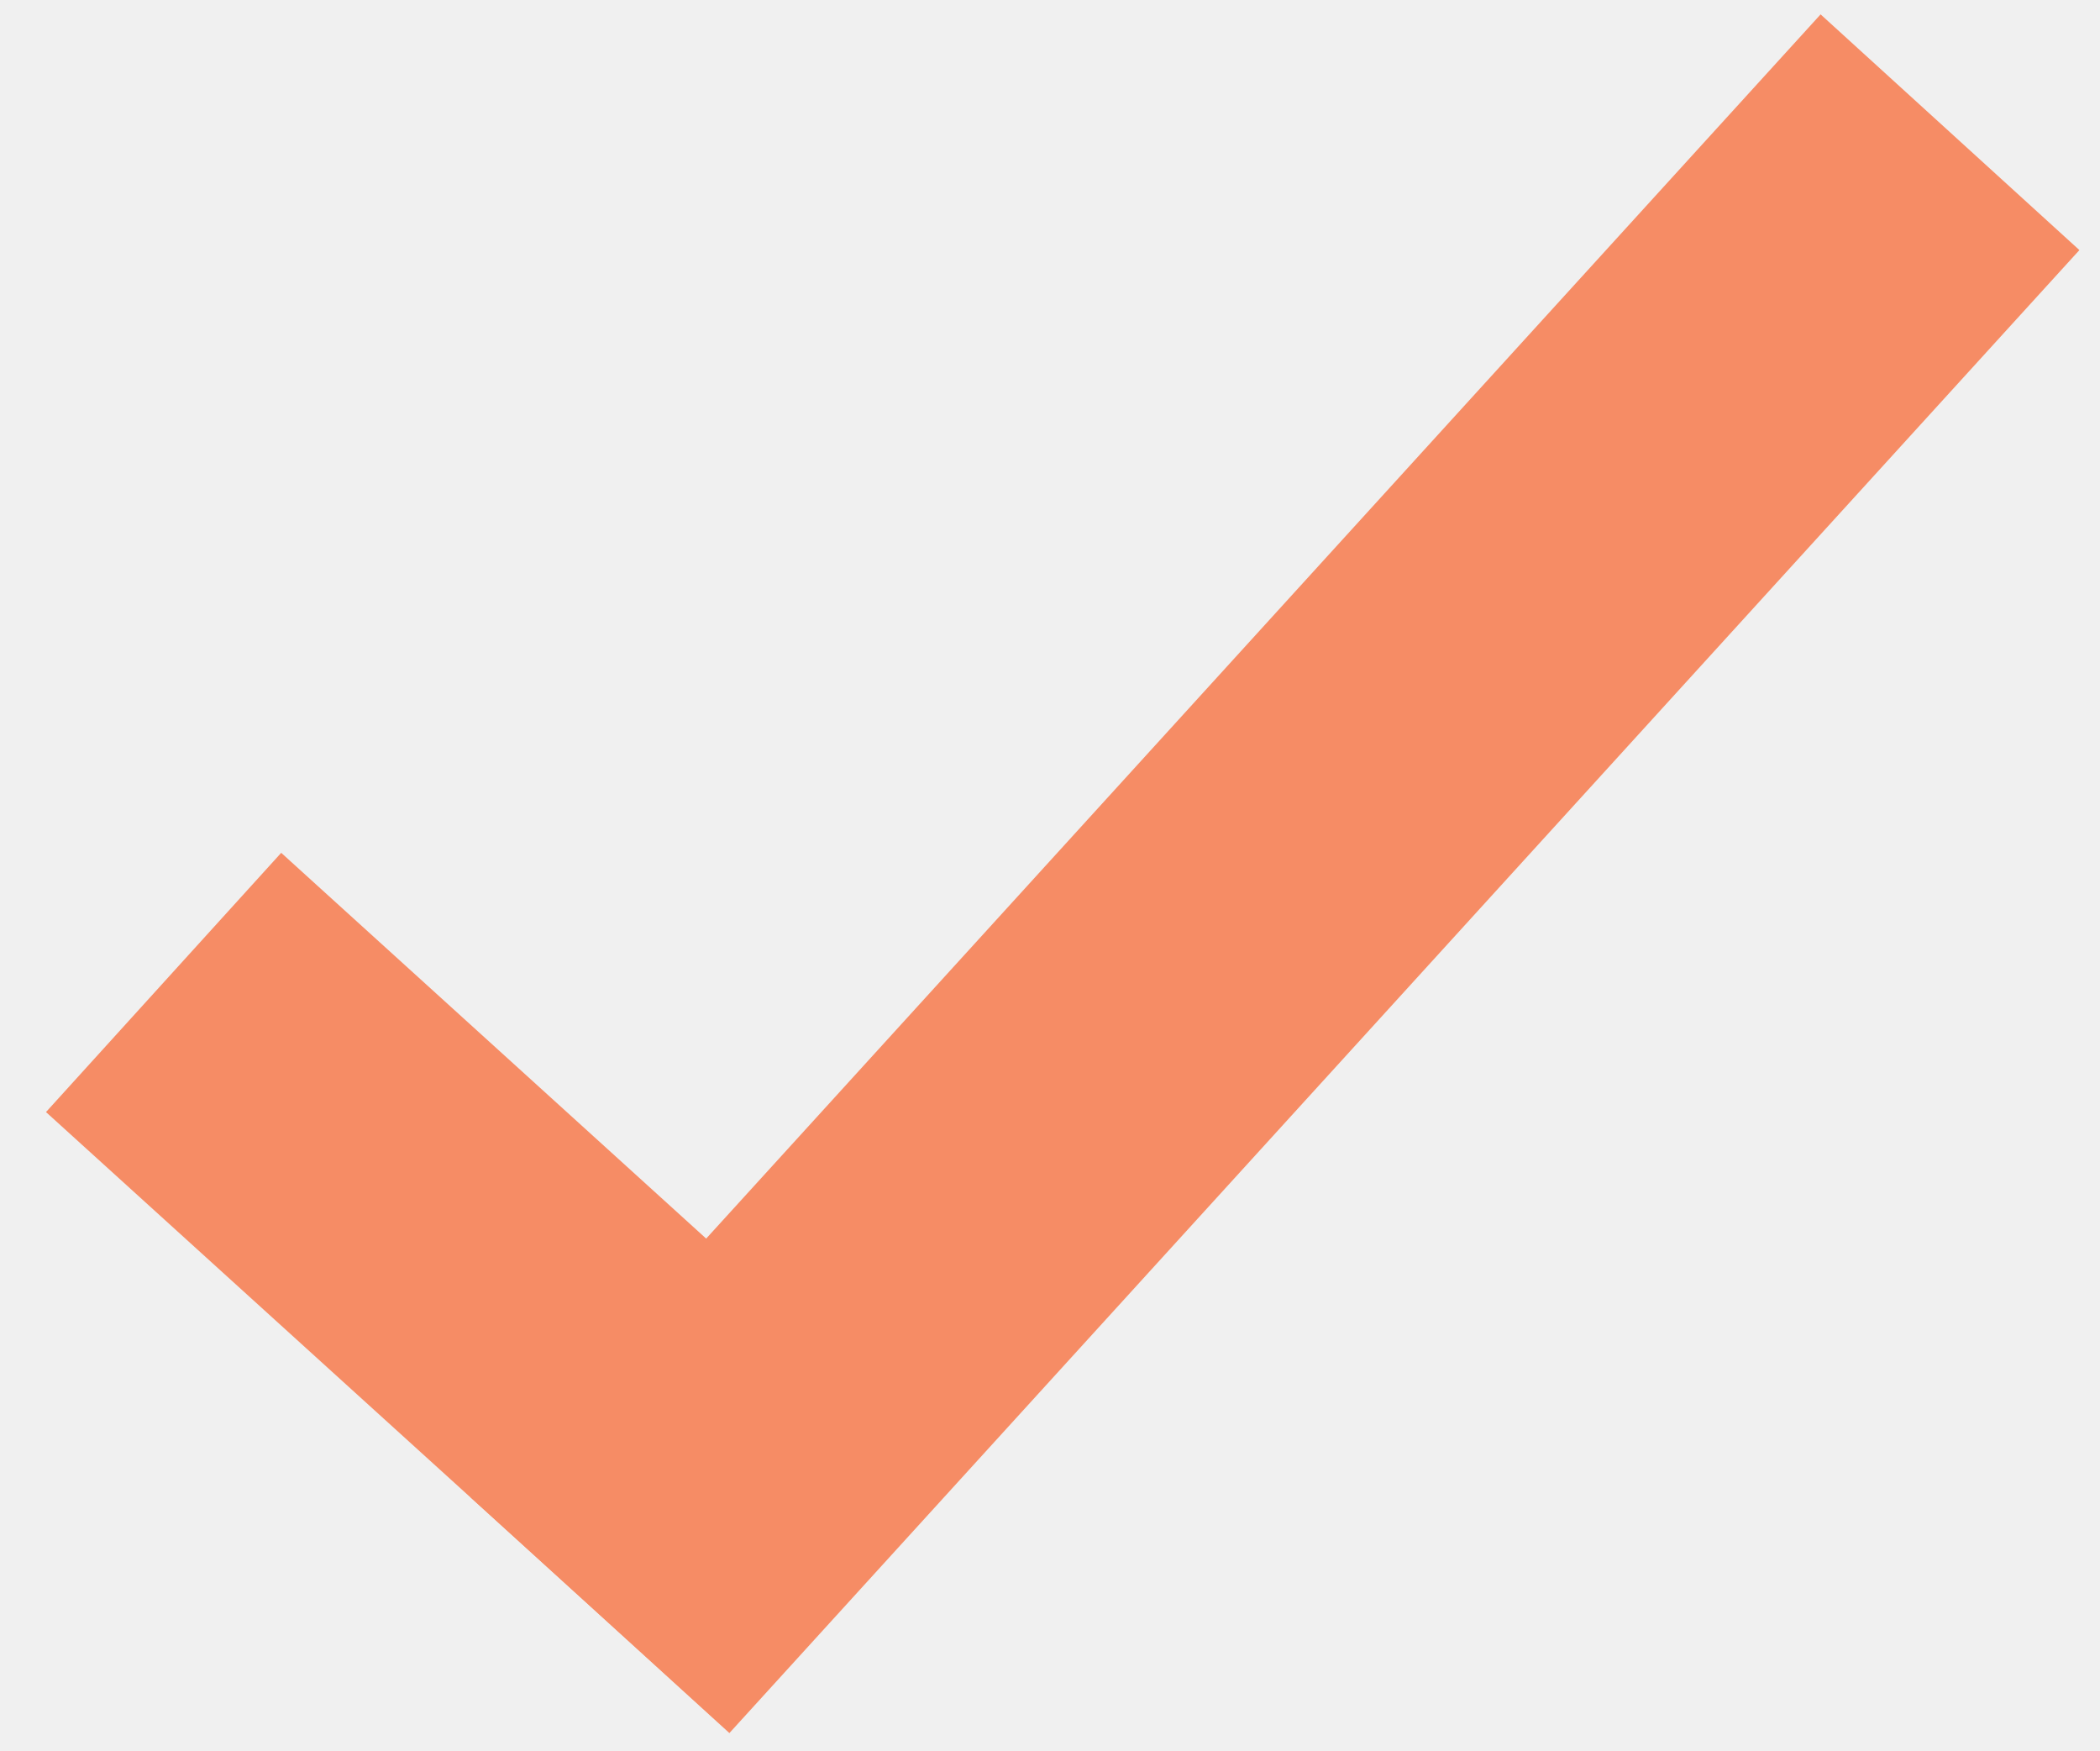
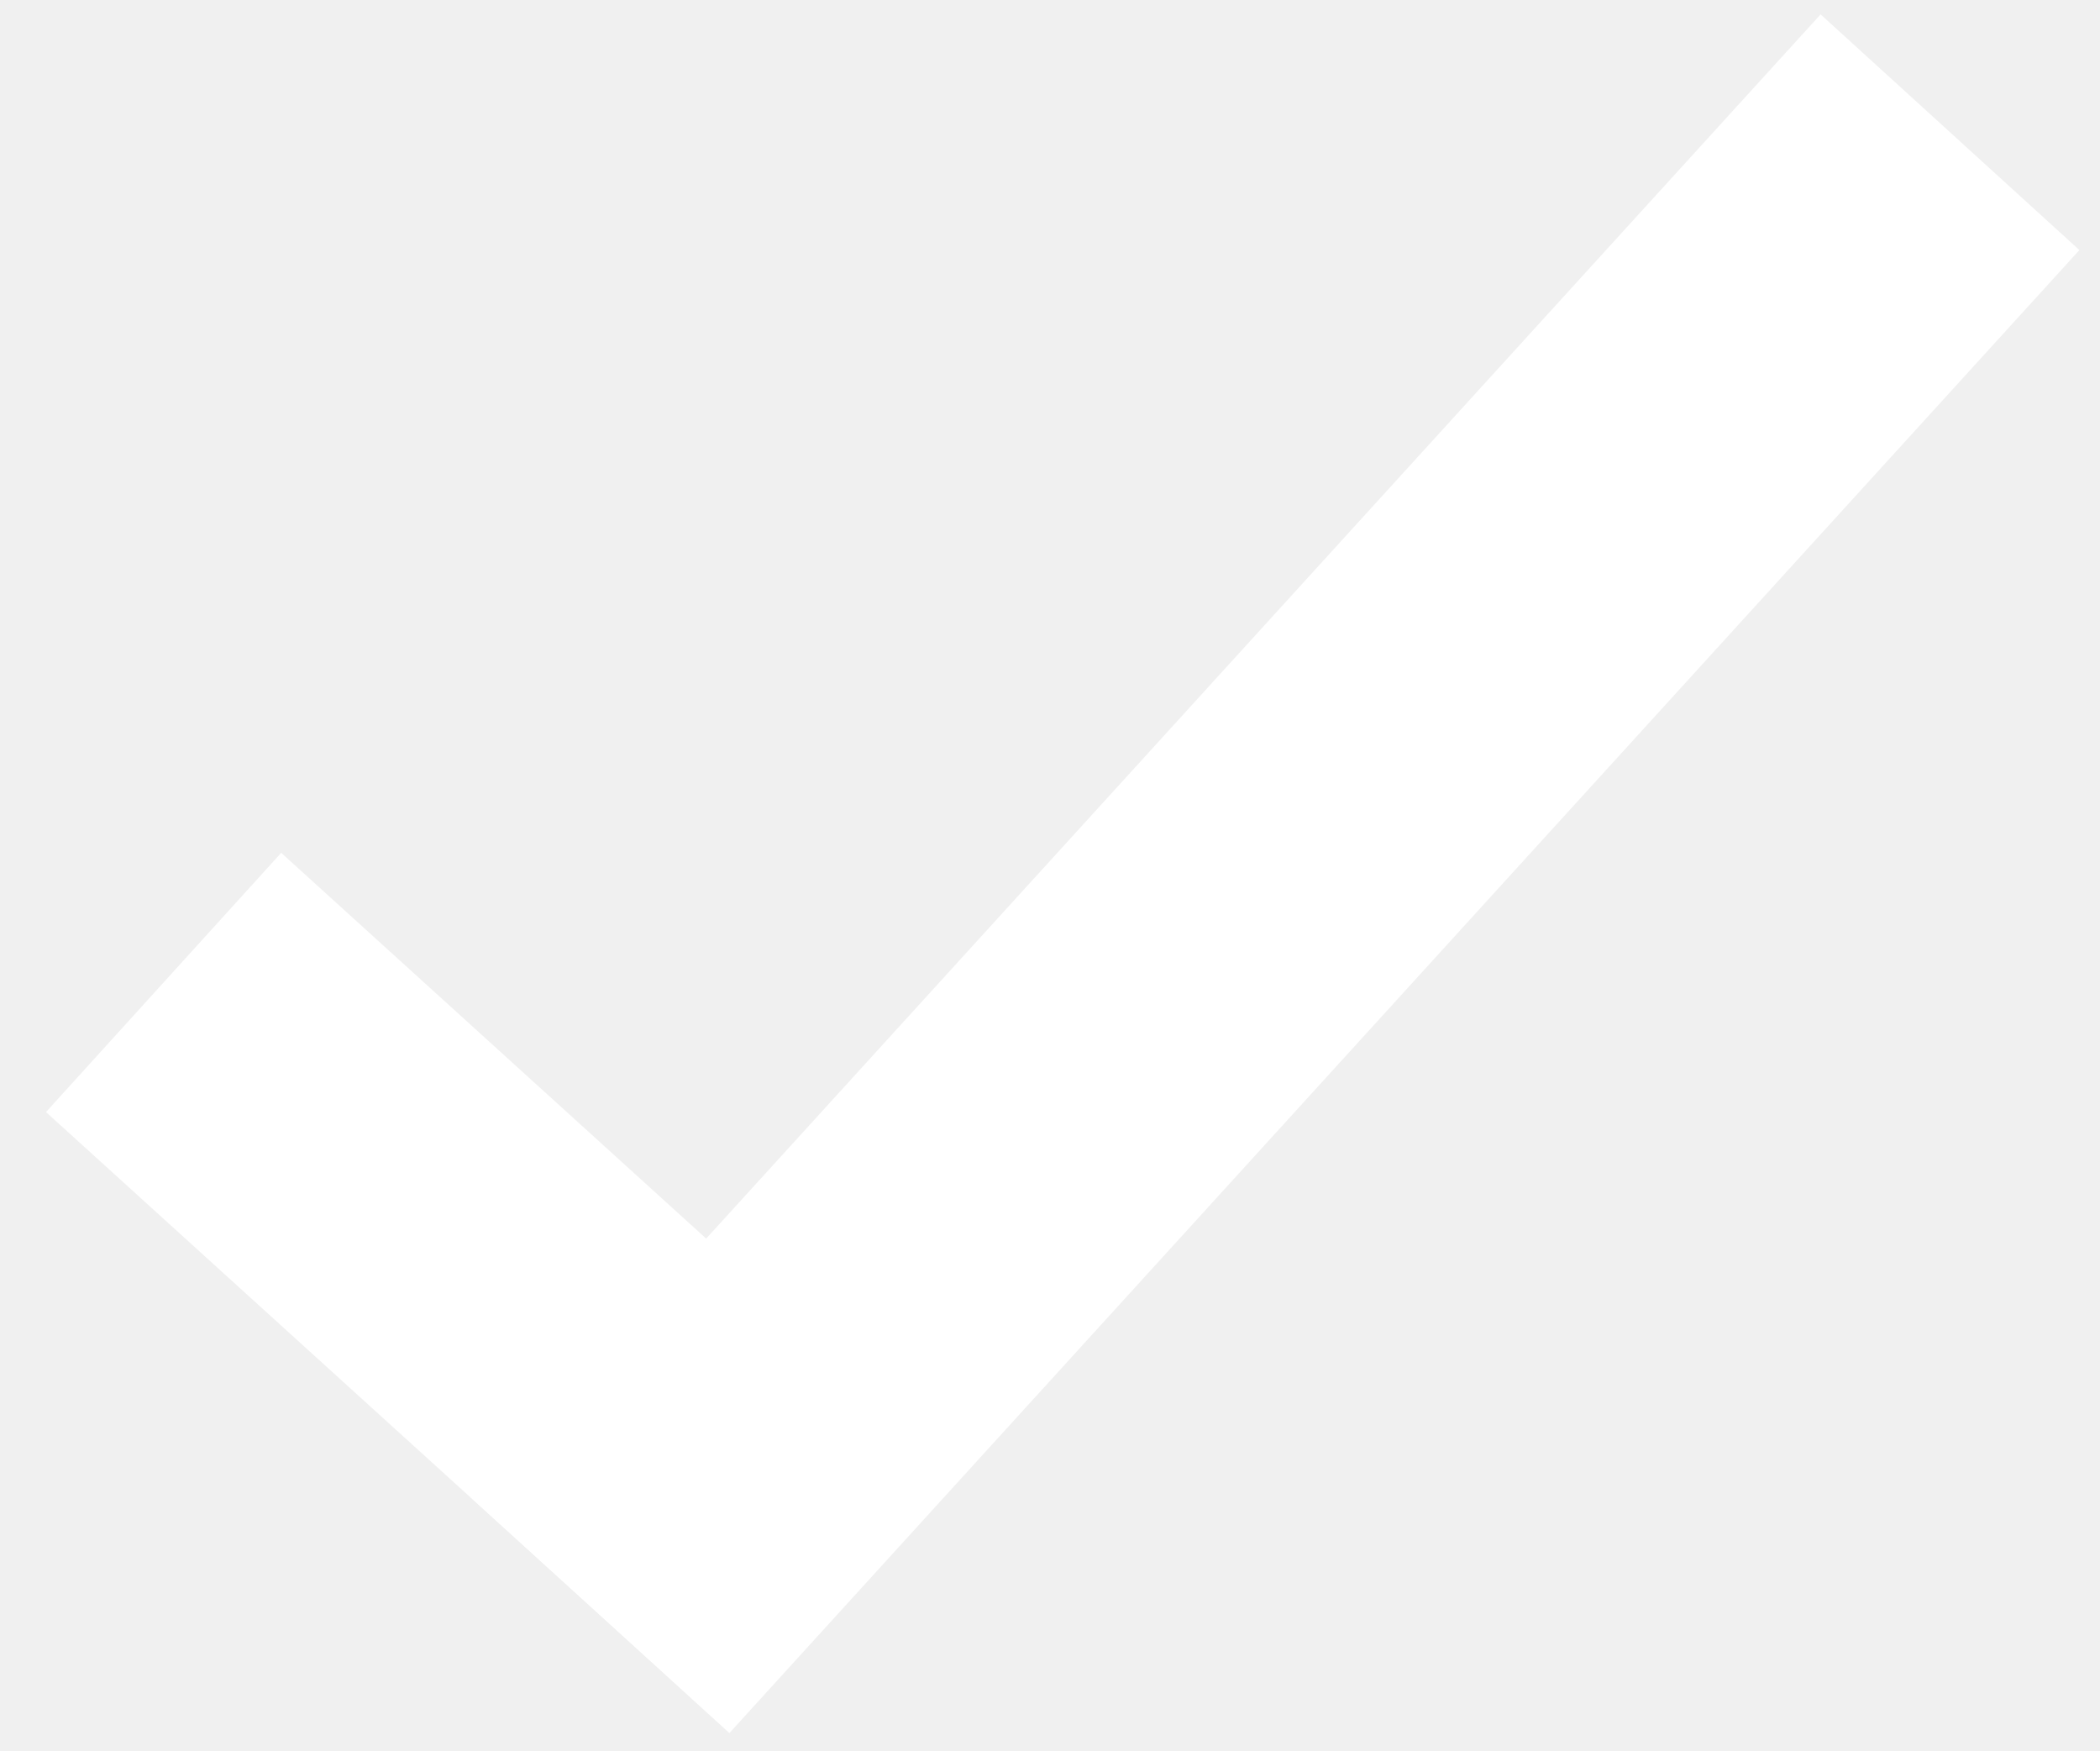
<svg xmlns="http://www.w3.org/2000/svg" width="42" height="35" viewBox="0 0 42 35" fill="none">
-   <path d="M3.272 19.644L16.723 31.851" stroke="#F68C65" stroke-width="7" />
-   <path d="M39 2.644L12 32.296" stroke="#F68C65" stroke-width="7" />
+   <path d="M3.272 19.644L16.723 31.851" stroke="#ffffff" stroke-width="7" />
+   <path d="M39 2.644L12 32.296" stroke="#ffffff" stroke-width="7" />
</svg>
